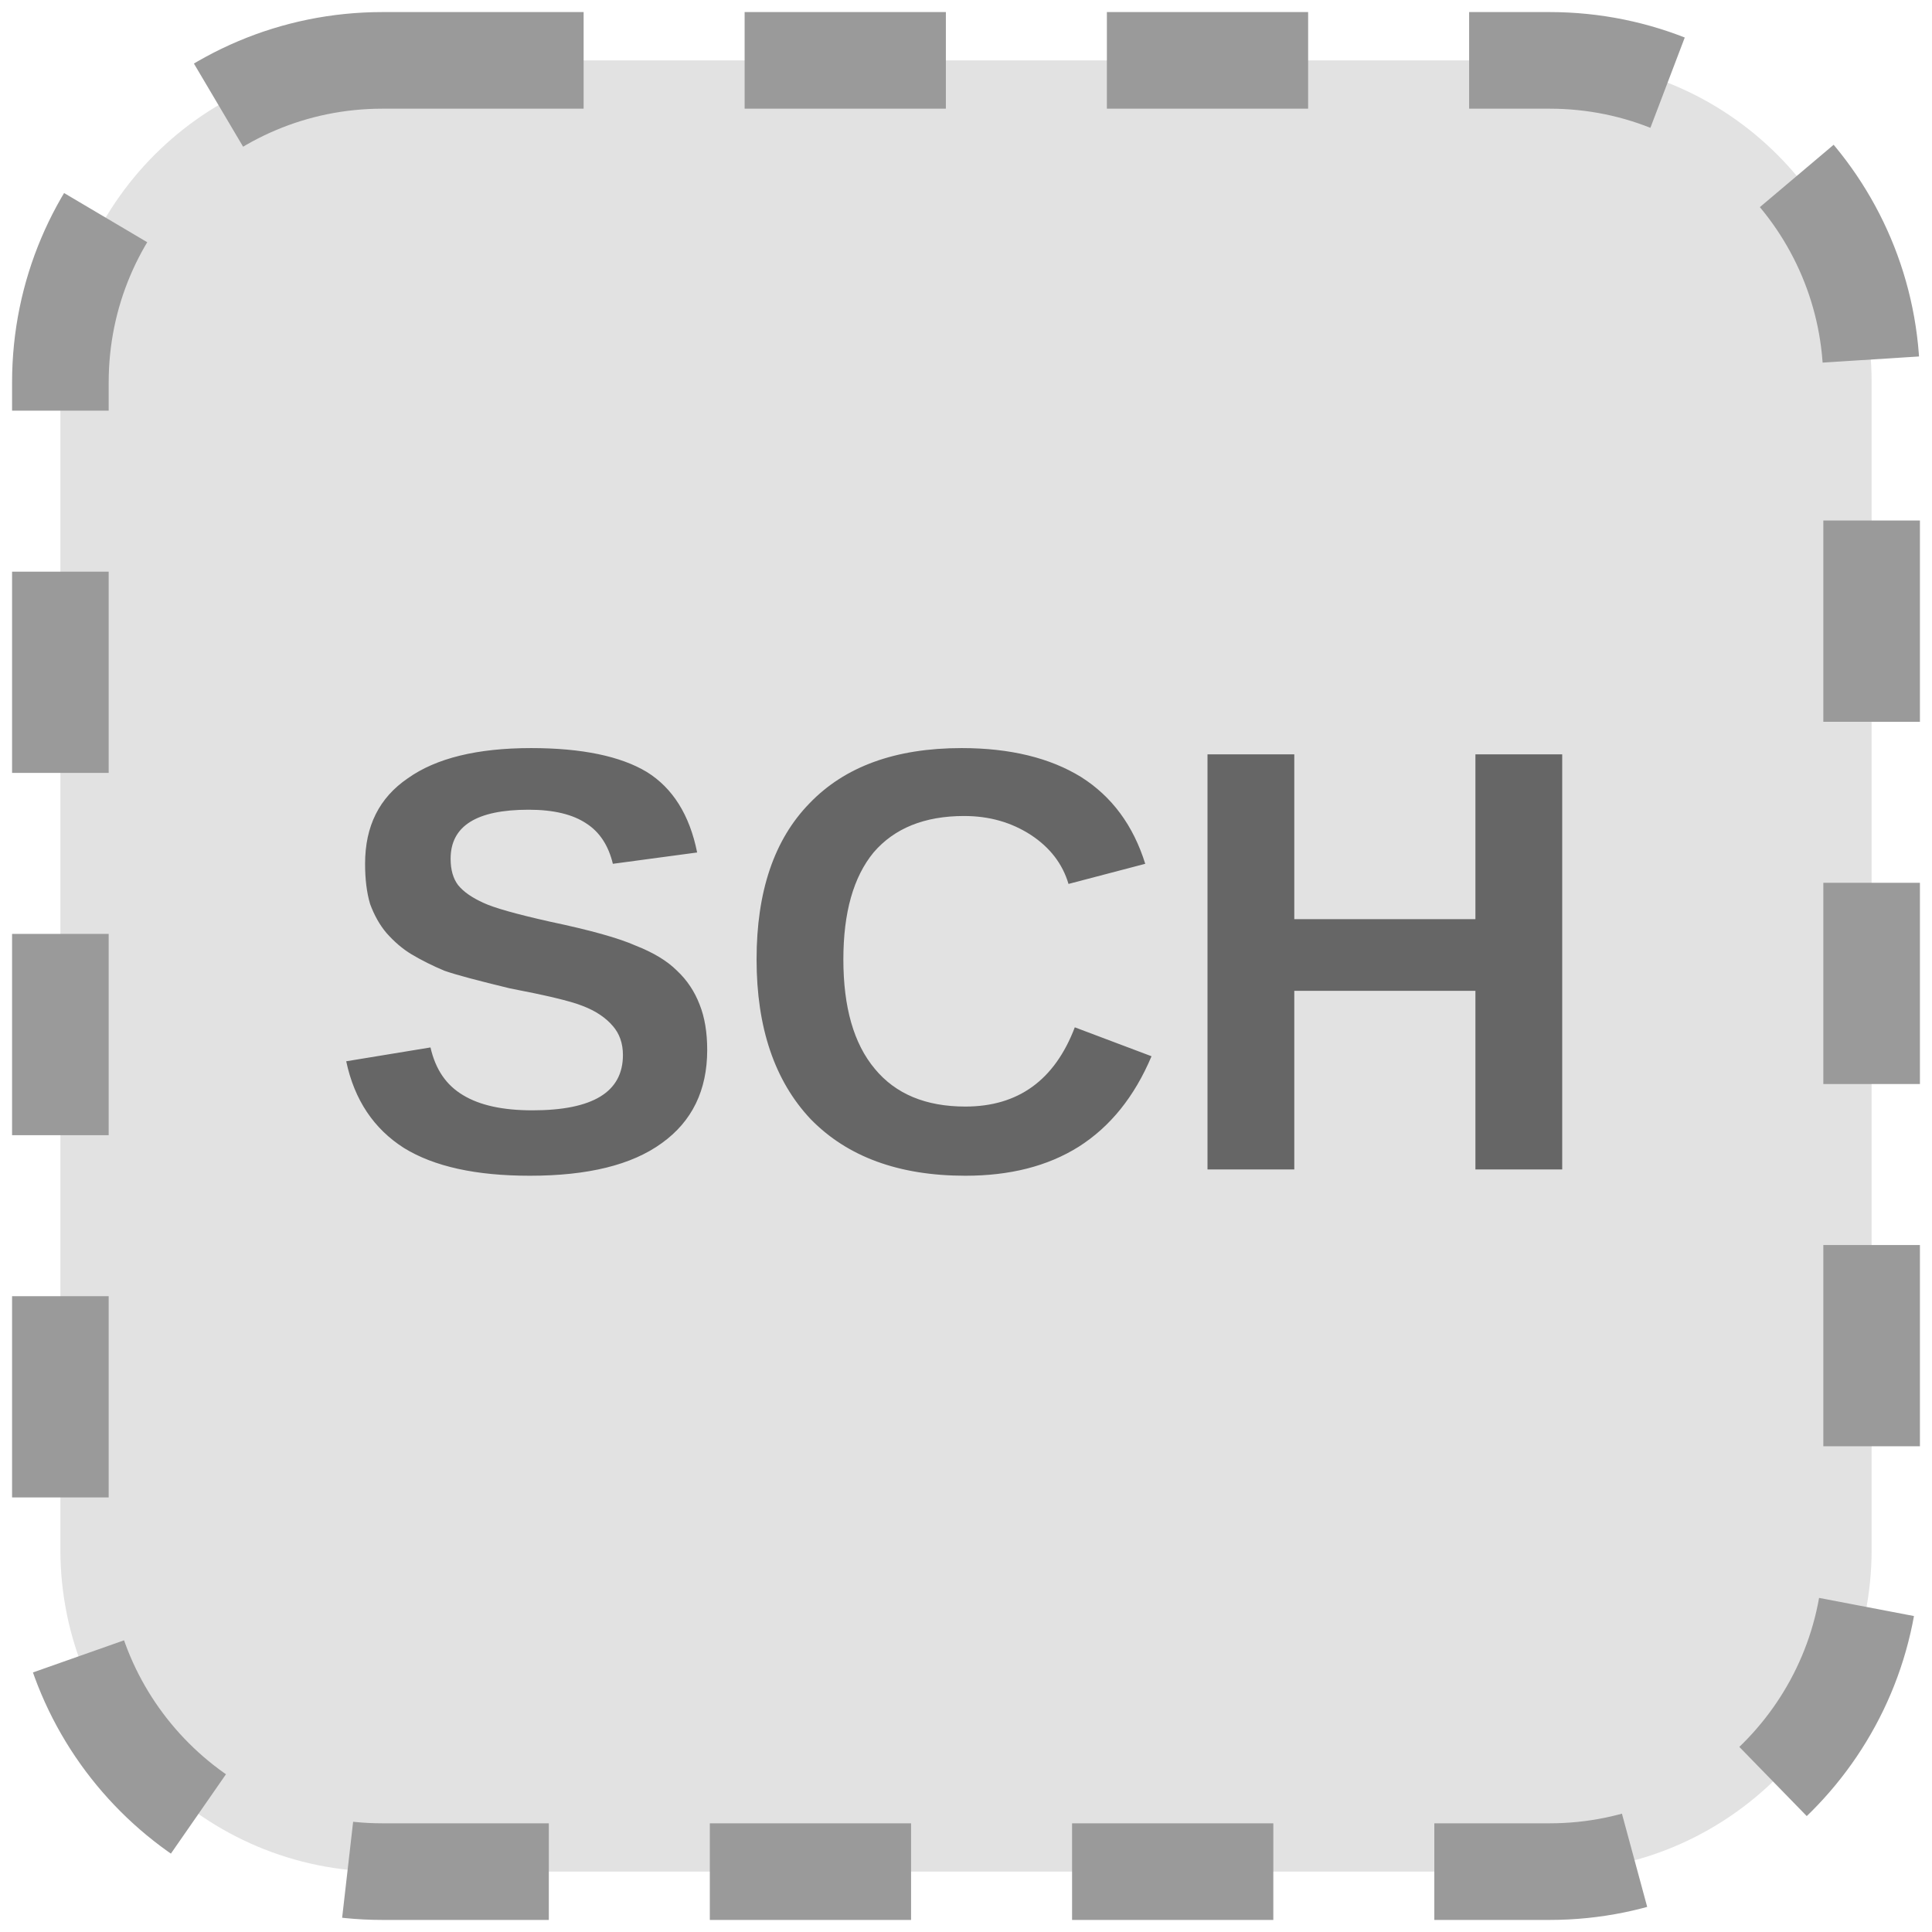
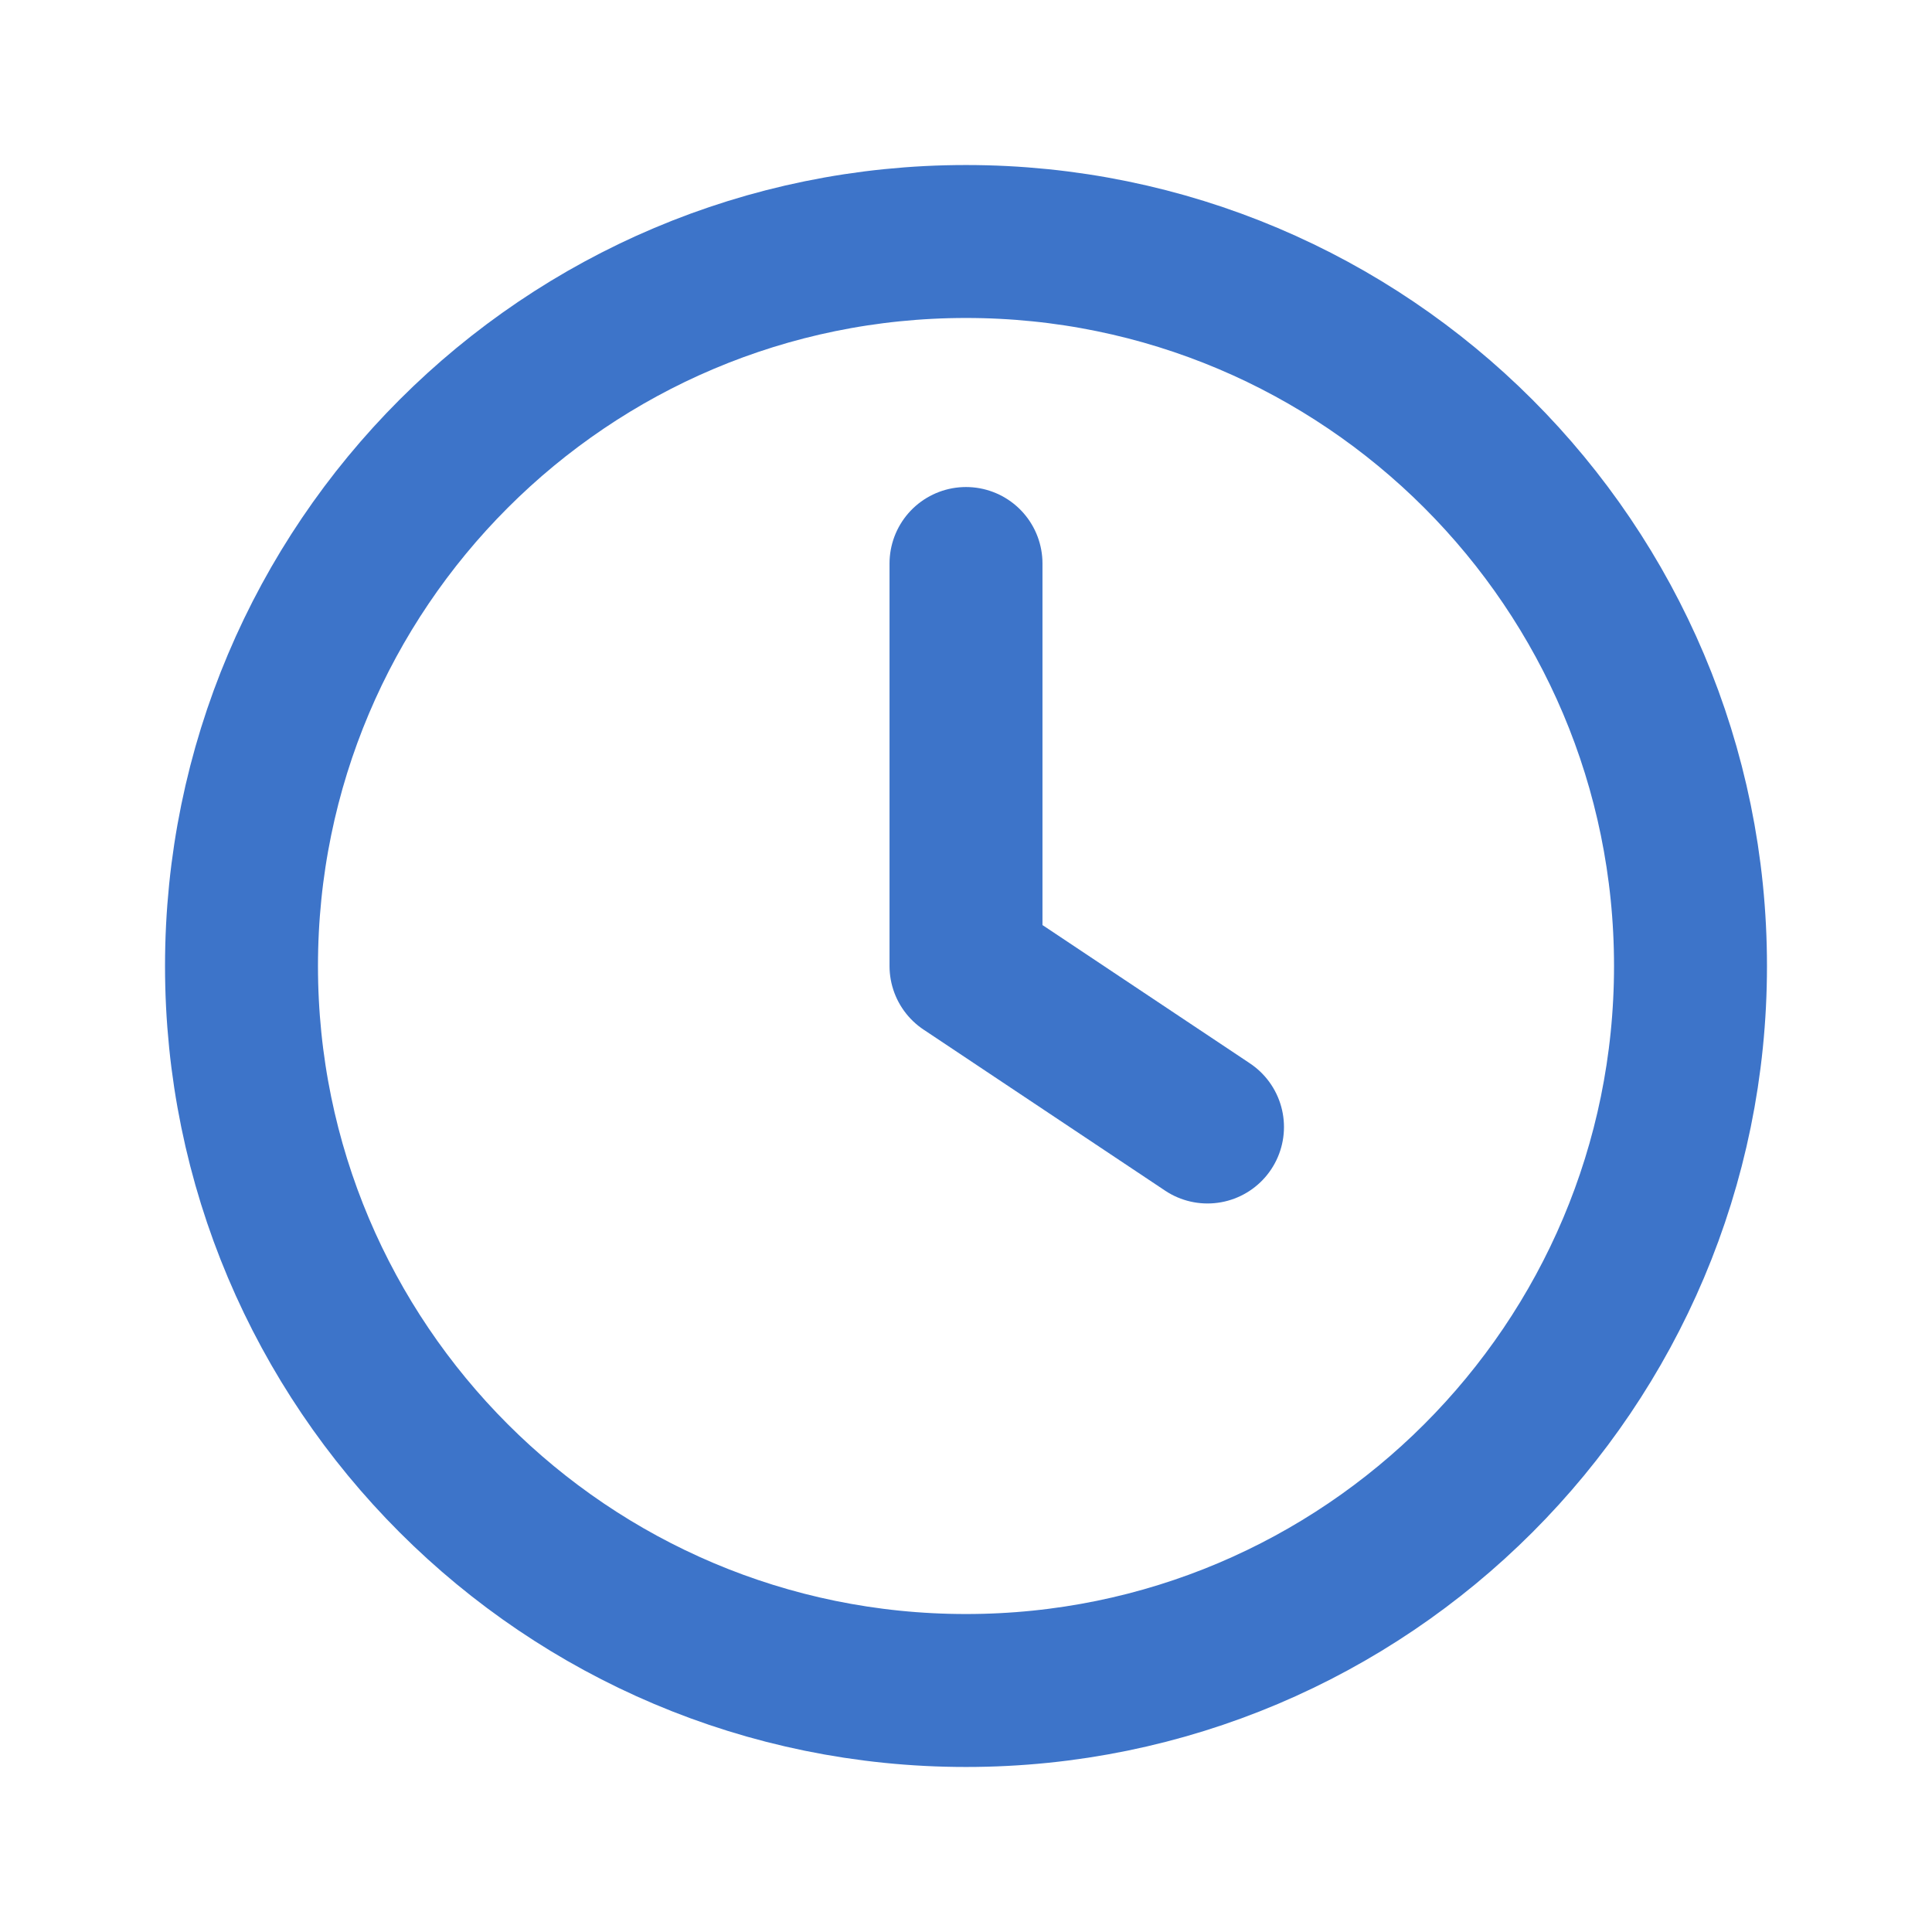
- <svg xmlns="http://www.w3.org/2000/svg" width="24" height="24" viewBox="0 0 24 24">
-   <rect x="0.75" y="0.75" width="22.5" height="22.5" rx="4" fill="#e2e2e2" stroke="#9a9a9a" stroke-width="1.2" stroke-dasharray="2.5 2" />
-   <text x="12" y="12.4" dominant-baseline="middle" text-anchor="middle" font-family="Arial, sans-serif" font-size="7.5" font-weight="700" fill="#666">SCH</text>
+ <svg xmlns="http://www.w3.org/2000/svg" width="24" height="24" viewBox="0 0 24 24" fill="none" stroke="#3d74c9" stroke-width="1.9" stroke-linecap="round" stroke-linejoin="round">
+   <circle cx="12" cy="12" r="9" />
+   <path d="M12 7v5l3 2" />
</svg>
